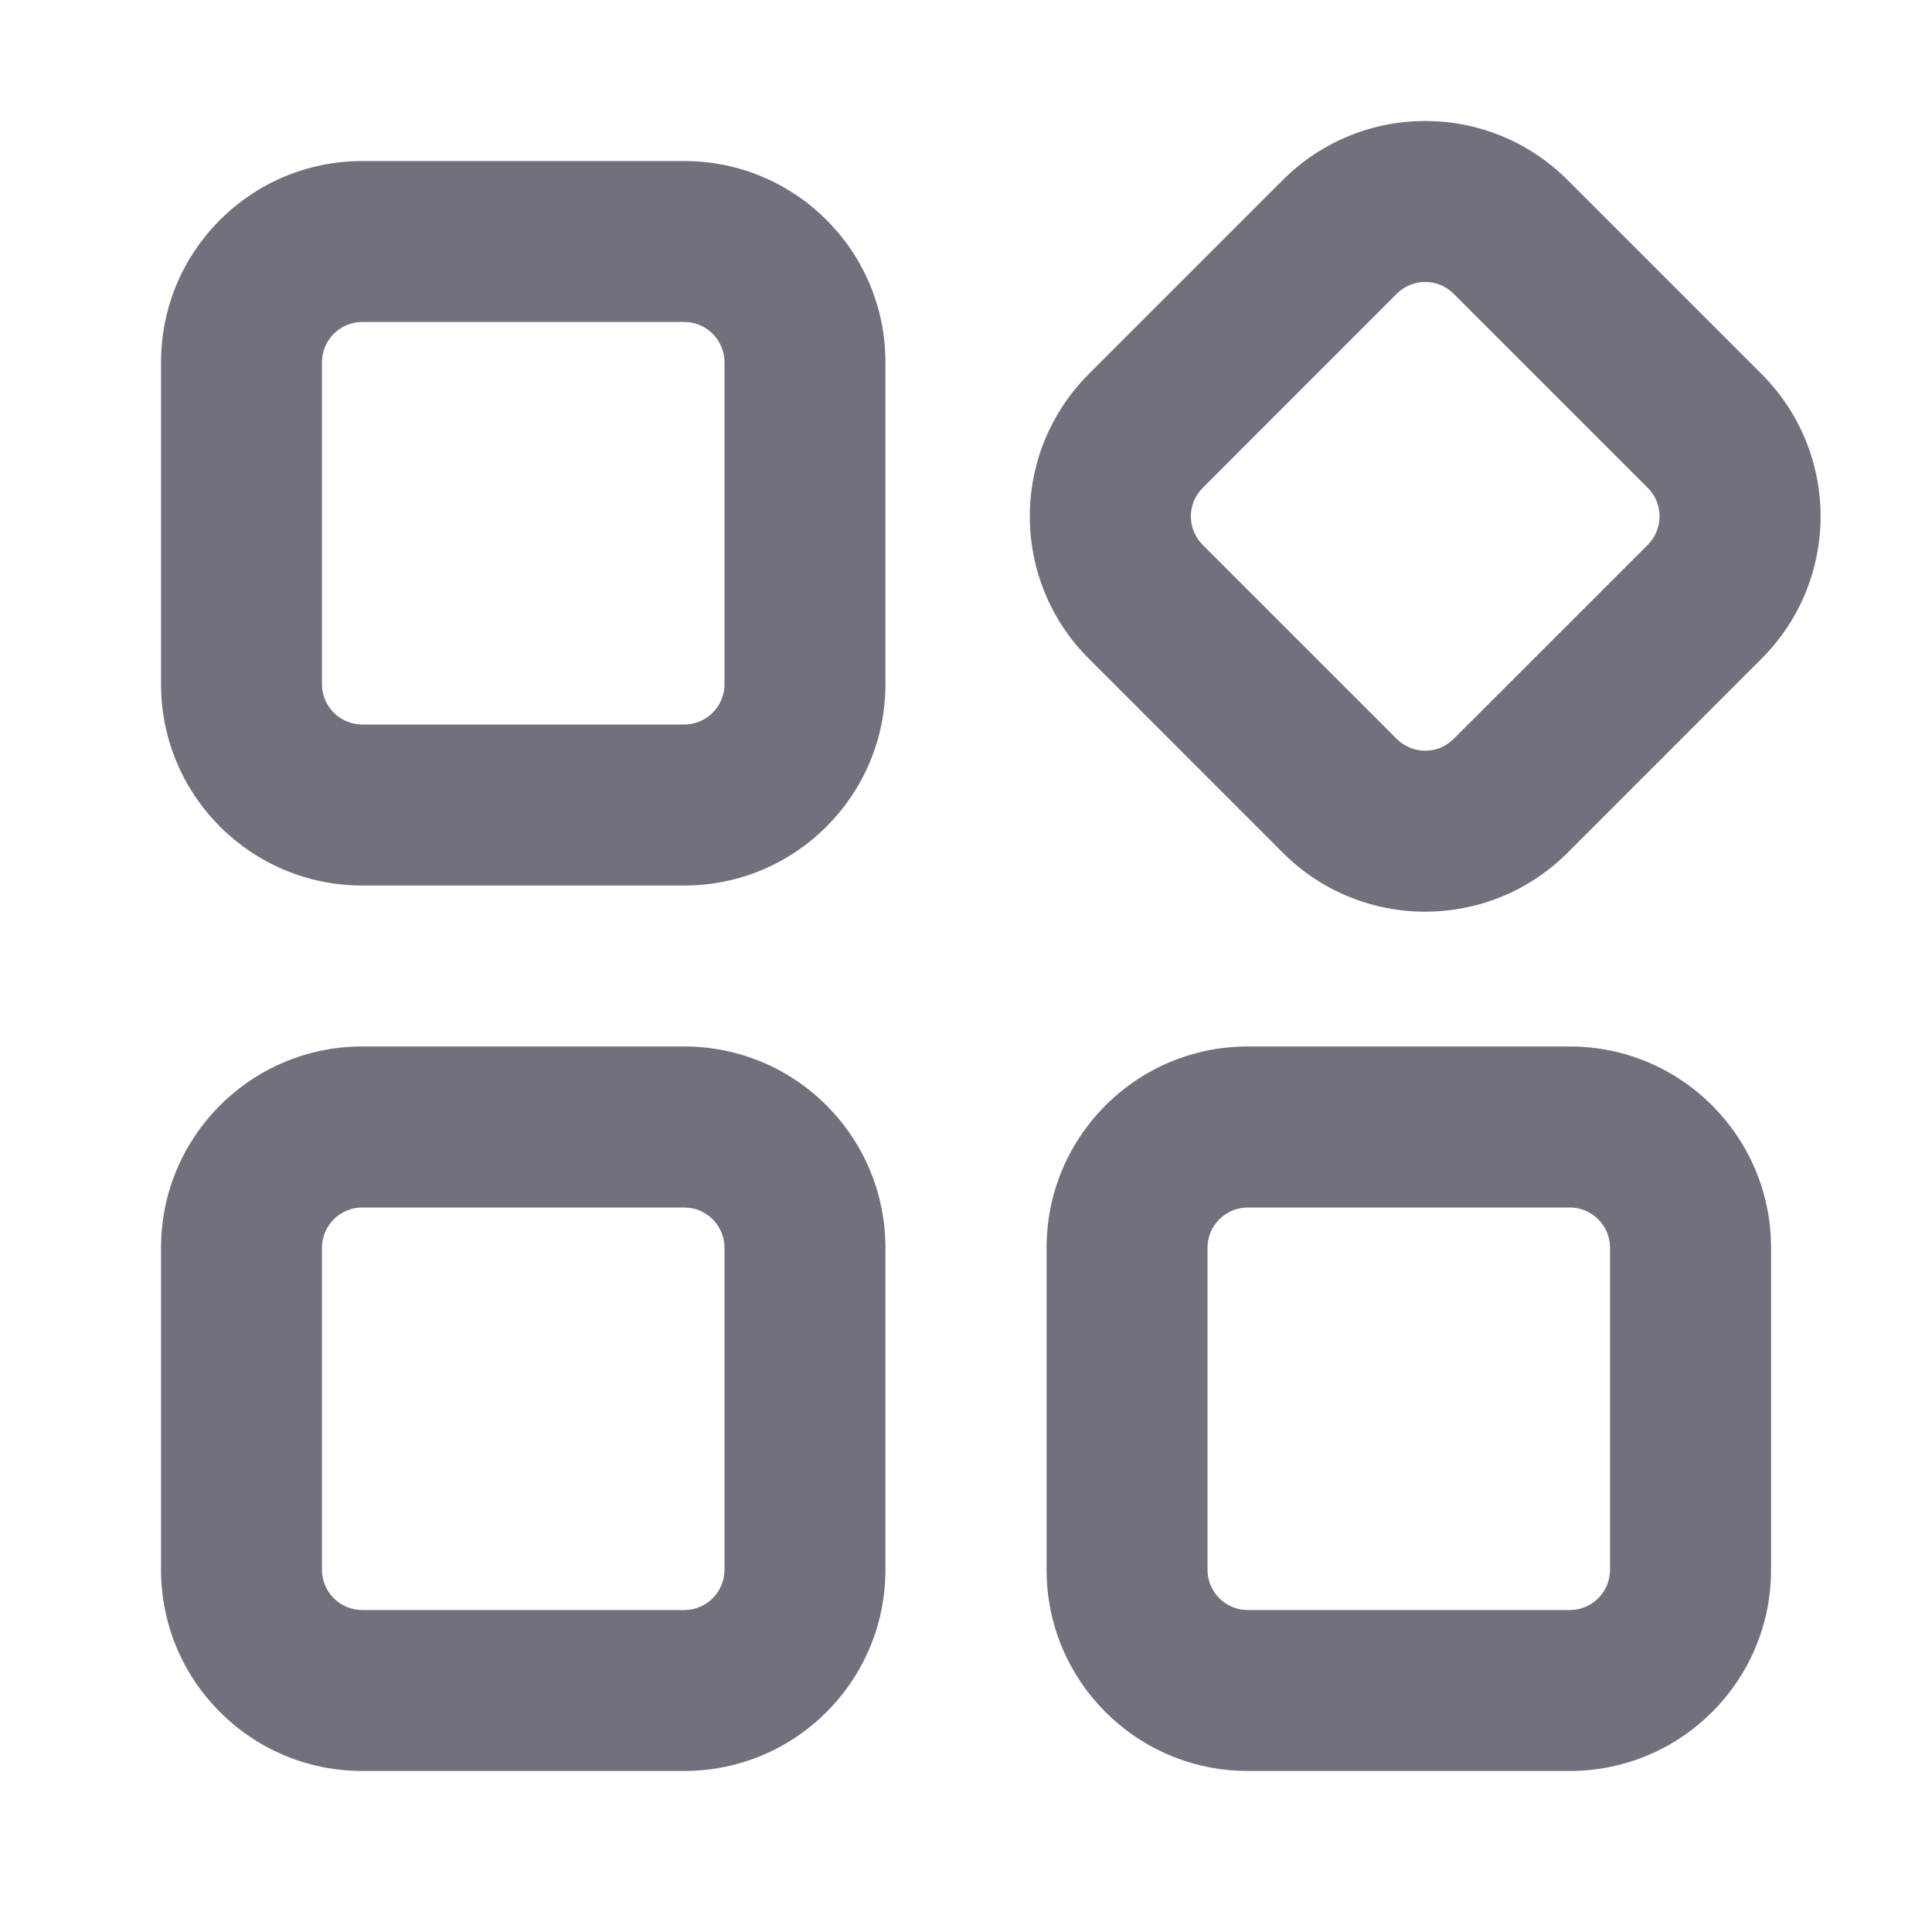
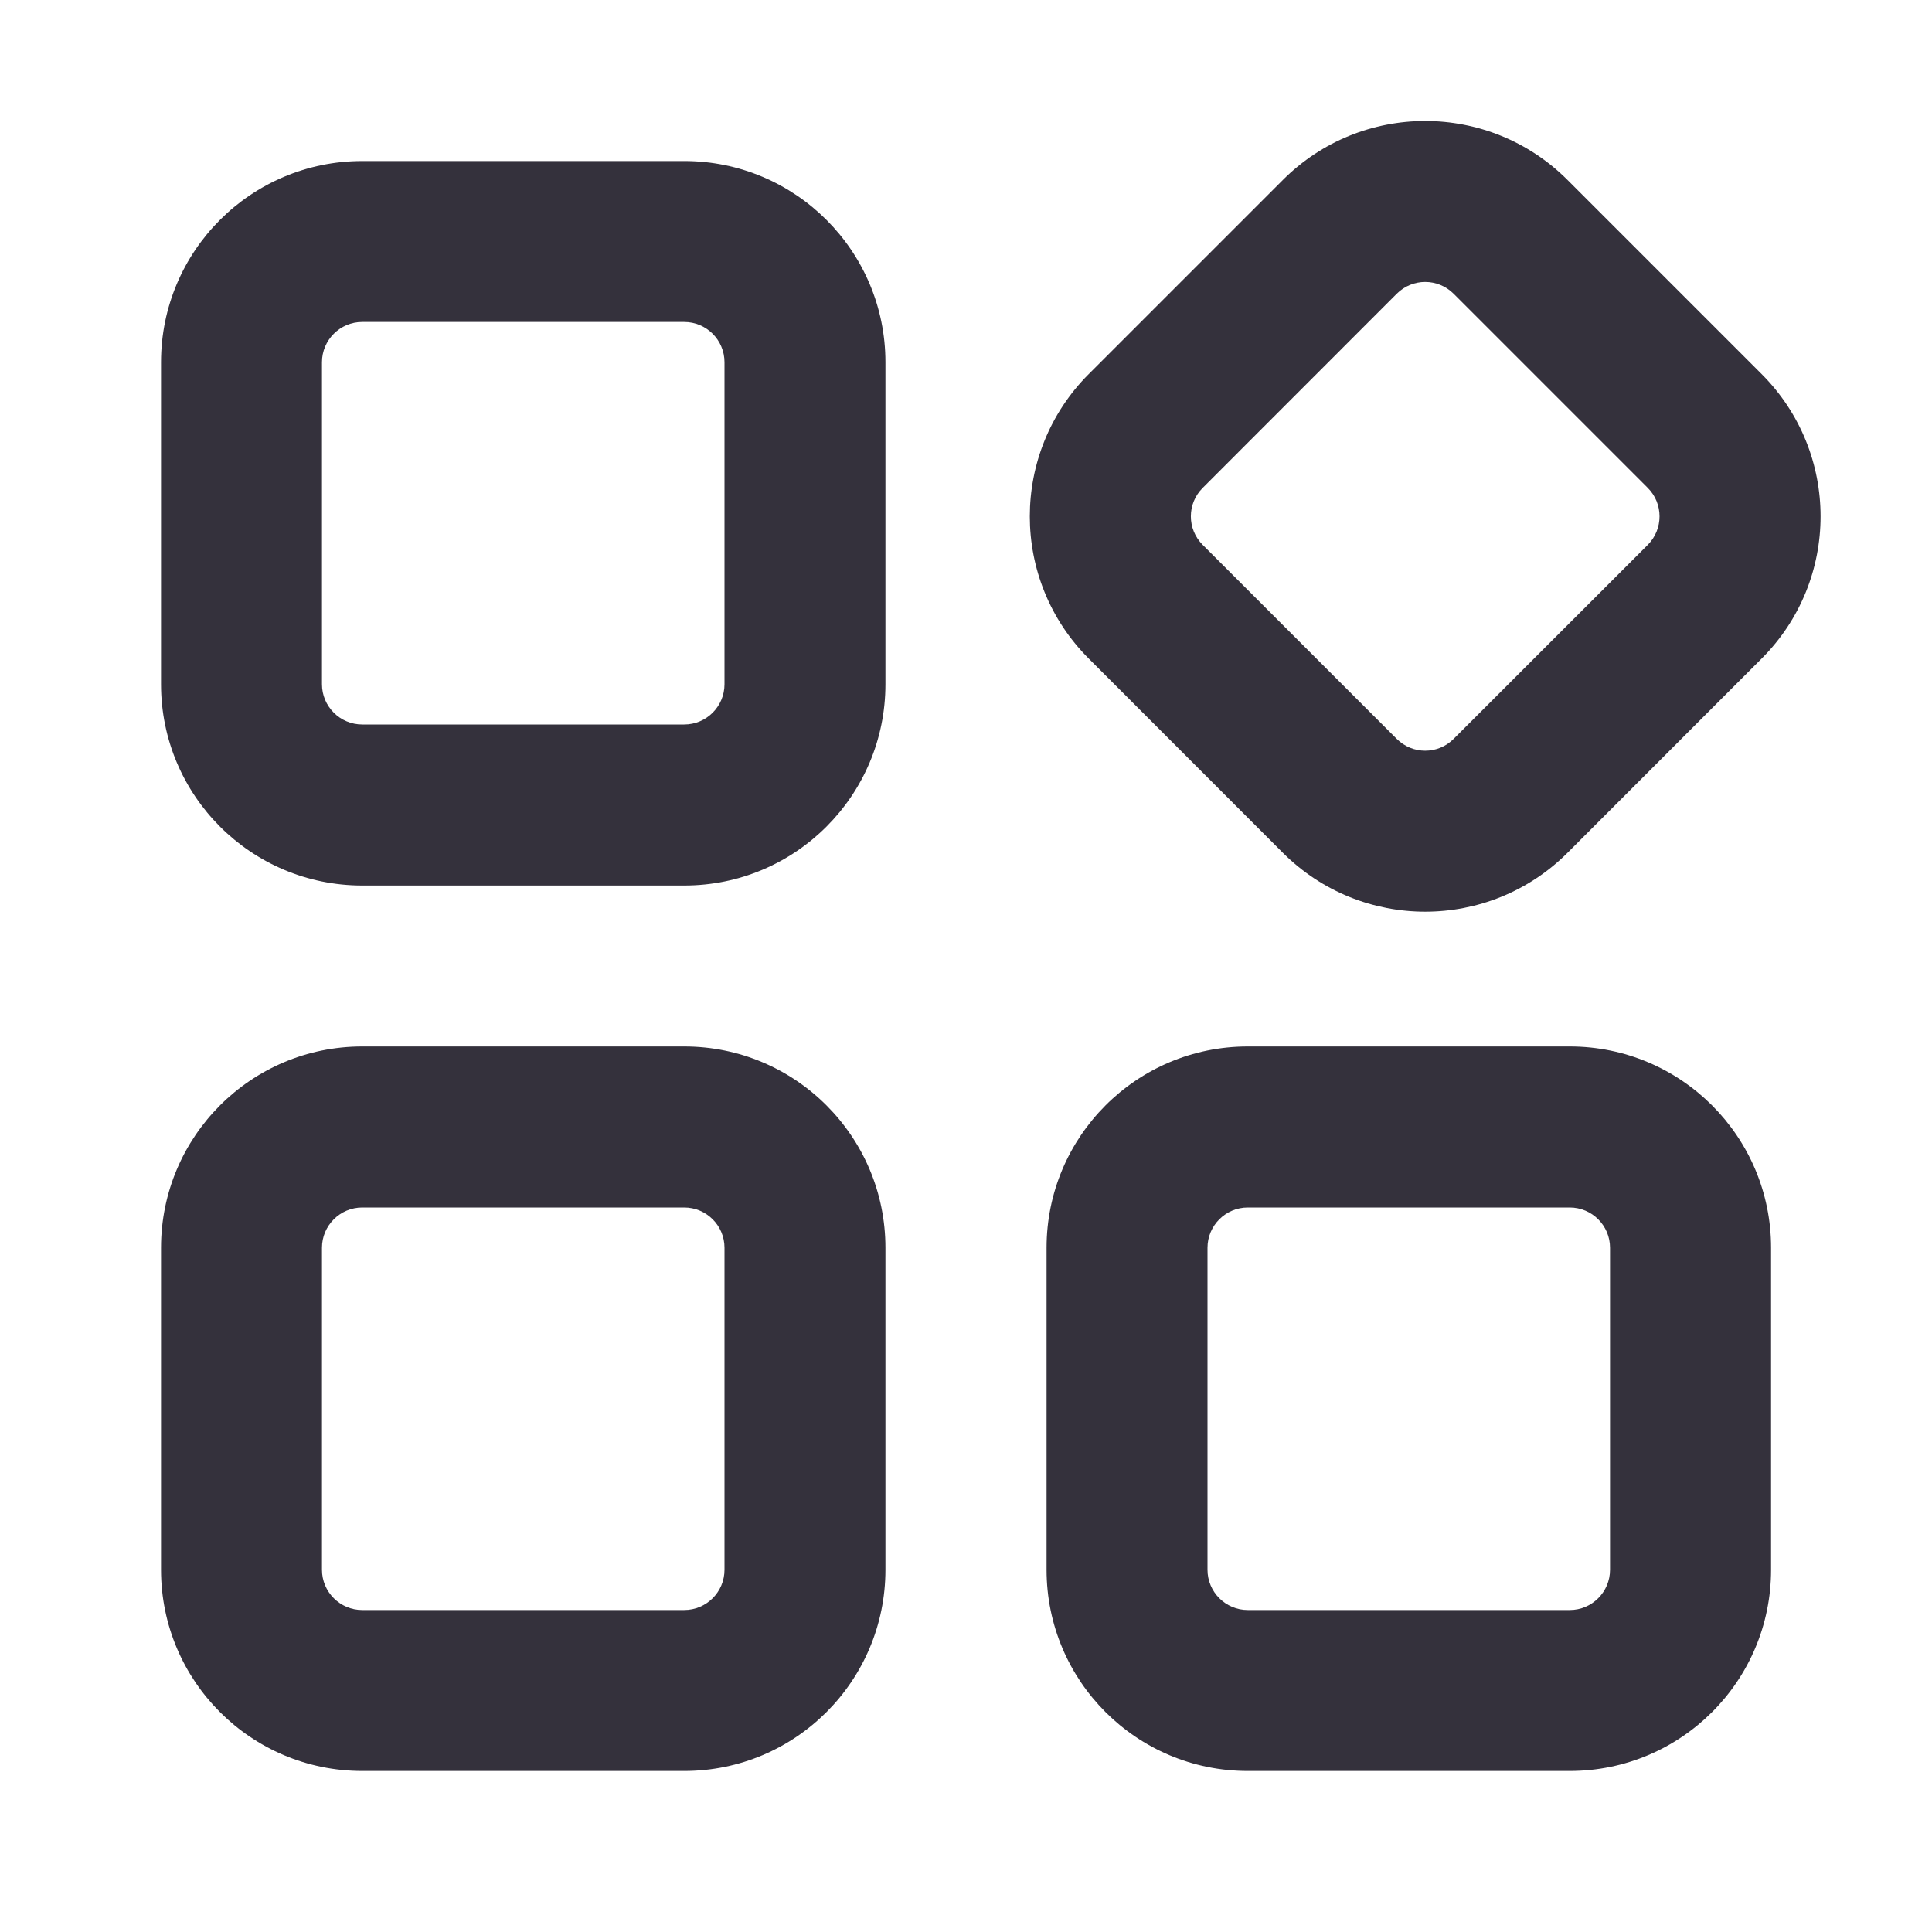
<svg xmlns="http://www.w3.org/2000/svg" width="20" height="20" viewBox="0 0 20 20" fill="none">
-   <path fill-rule="evenodd" clip-rule="evenodd" d="M3.75 1.667H7.083C8.234 1.667 9.166 2.599 9.166 3.75V7.083C9.166 8.234 8.234 9.167 7.083 9.167H3.75C2.599 9.167 1.667 8.234 1.667 7.083V3.75C1.667 2.599 2.599 1.667 3.75 1.667ZM3.75 3.333C3.52 3.333 3.333 3.52 3.333 3.75V7.083C3.333 7.313 3.52 7.5 3.75 7.5H7.083C7.313 7.5 7.5 7.313 7.5 7.083V3.75C7.5 3.52 7.313 3.333 7.083 3.333H3.75Z" fill="#73707E" />
-   <path fill-rule="evenodd" clip-rule="evenodd" d="M3.75 10.833H7.083C8.234 10.833 9.166 11.766 9.166 12.917V16.25C9.166 17.401 8.234 18.333 7.083 18.333H3.75C2.599 18.333 1.667 17.401 1.667 16.25V12.917C1.667 11.766 2.599 10.833 3.75 10.833ZM3.75 12.5C3.52 12.5 3.333 12.687 3.333 12.917V16.25C3.333 16.48 3.52 16.667 3.75 16.667H7.083C7.313 16.667 7.5 16.48 7.5 16.25V12.917C7.5 12.687 7.313 12.5 7.083 12.5H3.75Z" fill="#73707E" />
-   <path fill-rule="evenodd" clip-rule="evenodd" d="M12.917 10.833H16.25C17.401 10.833 18.334 11.766 18.334 12.917V16.25C18.334 17.401 17.401 18.333 16.25 18.333H12.917C11.766 18.333 10.834 17.401 10.834 16.25V12.917C10.834 11.766 11.766 10.833 12.917 10.833ZM12.917 12.5C12.687 12.5 12.5 12.687 12.5 12.917V16.25C12.5 16.48 12.687 16.667 12.917 16.667H16.25C16.48 16.667 16.667 16.48 16.667 16.25V12.917C16.667 12.687 16.48 12.5 16.25 12.5H12.917Z" fill="#73707E" />
-   <path fill-rule="evenodd" clip-rule="evenodd" d="M11.271 3.872L13.28 1.863C14.094 1.049 15.413 1.049 16.227 1.863L18.236 3.872C19.05 4.686 19.05 6.005 18.236 6.818L16.227 8.828C15.413 9.641 14.094 9.641 13.28 8.828L11.271 6.818C10.457 6.005 10.457 4.686 11.271 3.872ZM12.45 5.051C12.287 5.213 12.287 5.477 12.45 5.64L14.459 7.649C14.622 7.812 14.885 7.812 15.048 7.649L17.058 5.64C17.22 5.477 17.22 5.213 17.058 5.051L15.048 3.041C14.885 2.878 14.622 2.878 14.459 3.041L12.45 5.051Z" fill="#73707E" />
+   <path fill-rule="evenodd" clip-rule="evenodd" fill="#34313c" d="M3.75 1.667H7.083C8.234 1.667 9.166 2.599 9.166 3.75V7.083C9.166 8.234 8.234 9.167 7.083 9.167H3.75C2.599 9.167 1.667 8.234 1.667 7.083V3.75C1.667 2.599 2.599 1.667 3.75 1.667ZM3.75 3.333C3.52 3.333 3.333 3.52 3.333 3.75V7.083C3.333 7.313 3.52 7.5 3.75 7.5H7.083C7.313 7.5 7.5 7.313 7.5 7.083V3.75C7.5 3.52 7.313 3.333 7.083 3.333H3.75Z" />
+   <path fill-rule="evenodd" clip-rule="evenodd" fill="#34313c" d="M3.75 10.833H7.083C8.234 10.833 9.166 11.766 9.166 12.917V16.25C9.166 17.401 8.234 18.333 7.083 18.333H3.75C2.599 18.333 1.667 17.401 1.667 16.25V12.917C1.667 11.766 2.599 10.833 3.75 10.833ZM3.75 12.5C3.52 12.5 3.333 12.687 3.333 12.917V16.25C3.333 16.48 3.52 16.667 3.75 16.667H7.083C7.313 16.667 7.5 16.48 7.5 16.25V12.917C7.5 12.687 7.313 12.5 7.083 12.5H3.75Z" />
+   <path fill-rule="evenodd" clip-rule="evenodd" fill="#34313c" d="M12.917 10.833H16.25C17.401 10.833 18.334 11.766 18.334 12.917V16.25C18.334 17.401 17.401 18.333 16.25 18.333H12.917C11.766 18.333 10.834 17.401 10.834 16.25V12.917C10.834 11.766 11.766 10.833 12.917 10.833ZM12.917 12.5C12.687 12.5 12.5 12.687 12.5 12.917V16.25C12.5 16.48 12.687 16.667 12.917 16.667H16.25C16.48 16.667 16.667 16.48 16.667 16.25V12.917C16.667 12.687 16.48 12.5 16.25 12.5H12.917Z" />
+   <path fill-rule="evenodd" clip-rule="evenodd" fill="#34313c" d="M11.271 3.872L13.28 1.863C14.094 1.049 15.413 1.049 16.227 1.863L18.236 3.872C19.05 4.686 19.05 6.005 18.236 6.818L16.227 8.828C15.413 9.641 14.094 9.641 13.28 8.828L11.271 6.818C10.457 6.005 10.457 4.686 11.271 3.872ZM12.45 5.051C12.287 5.213 12.287 5.477 12.45 5.64L14.459 7.649C14.622 7.812 14.885 7.812 15.048 7.649L17.058 5.64C17.22 5.477 17.22 5.213 17.058 5.051L15.048 3.041C14.885 2.878 14.622 2.878 14.459 3.041L12.45 5.051Z" />
</svg>
